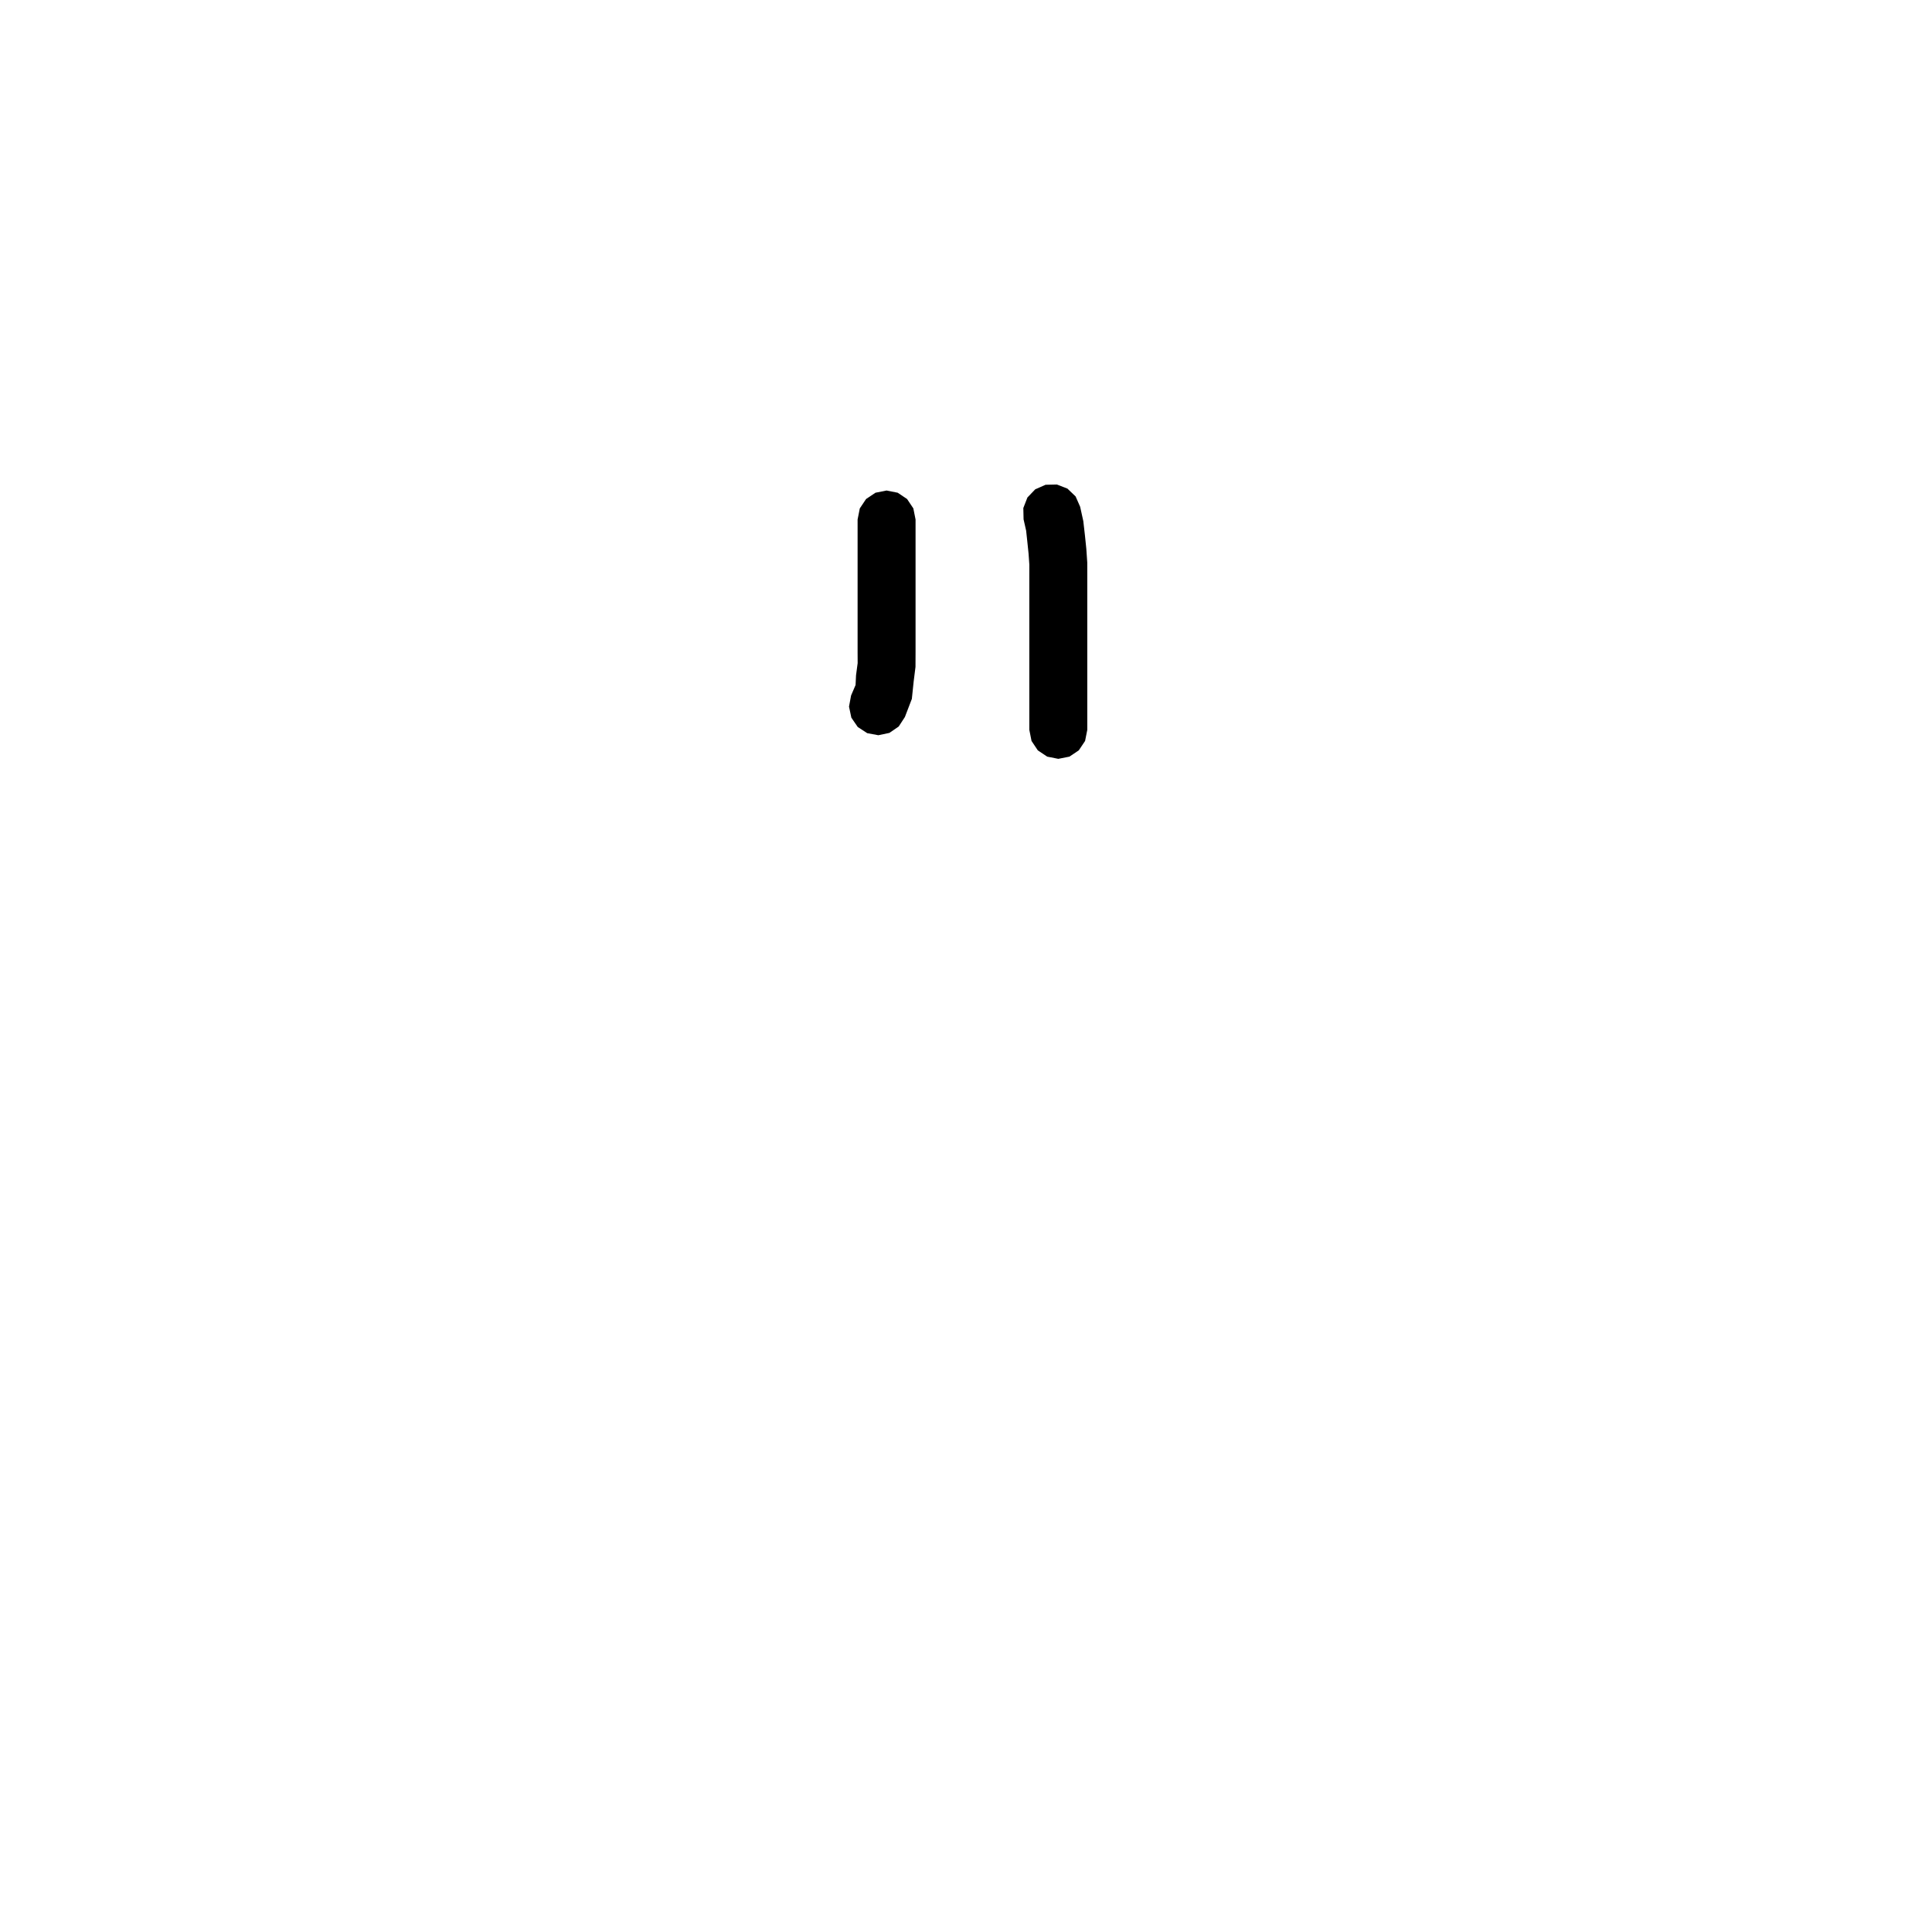
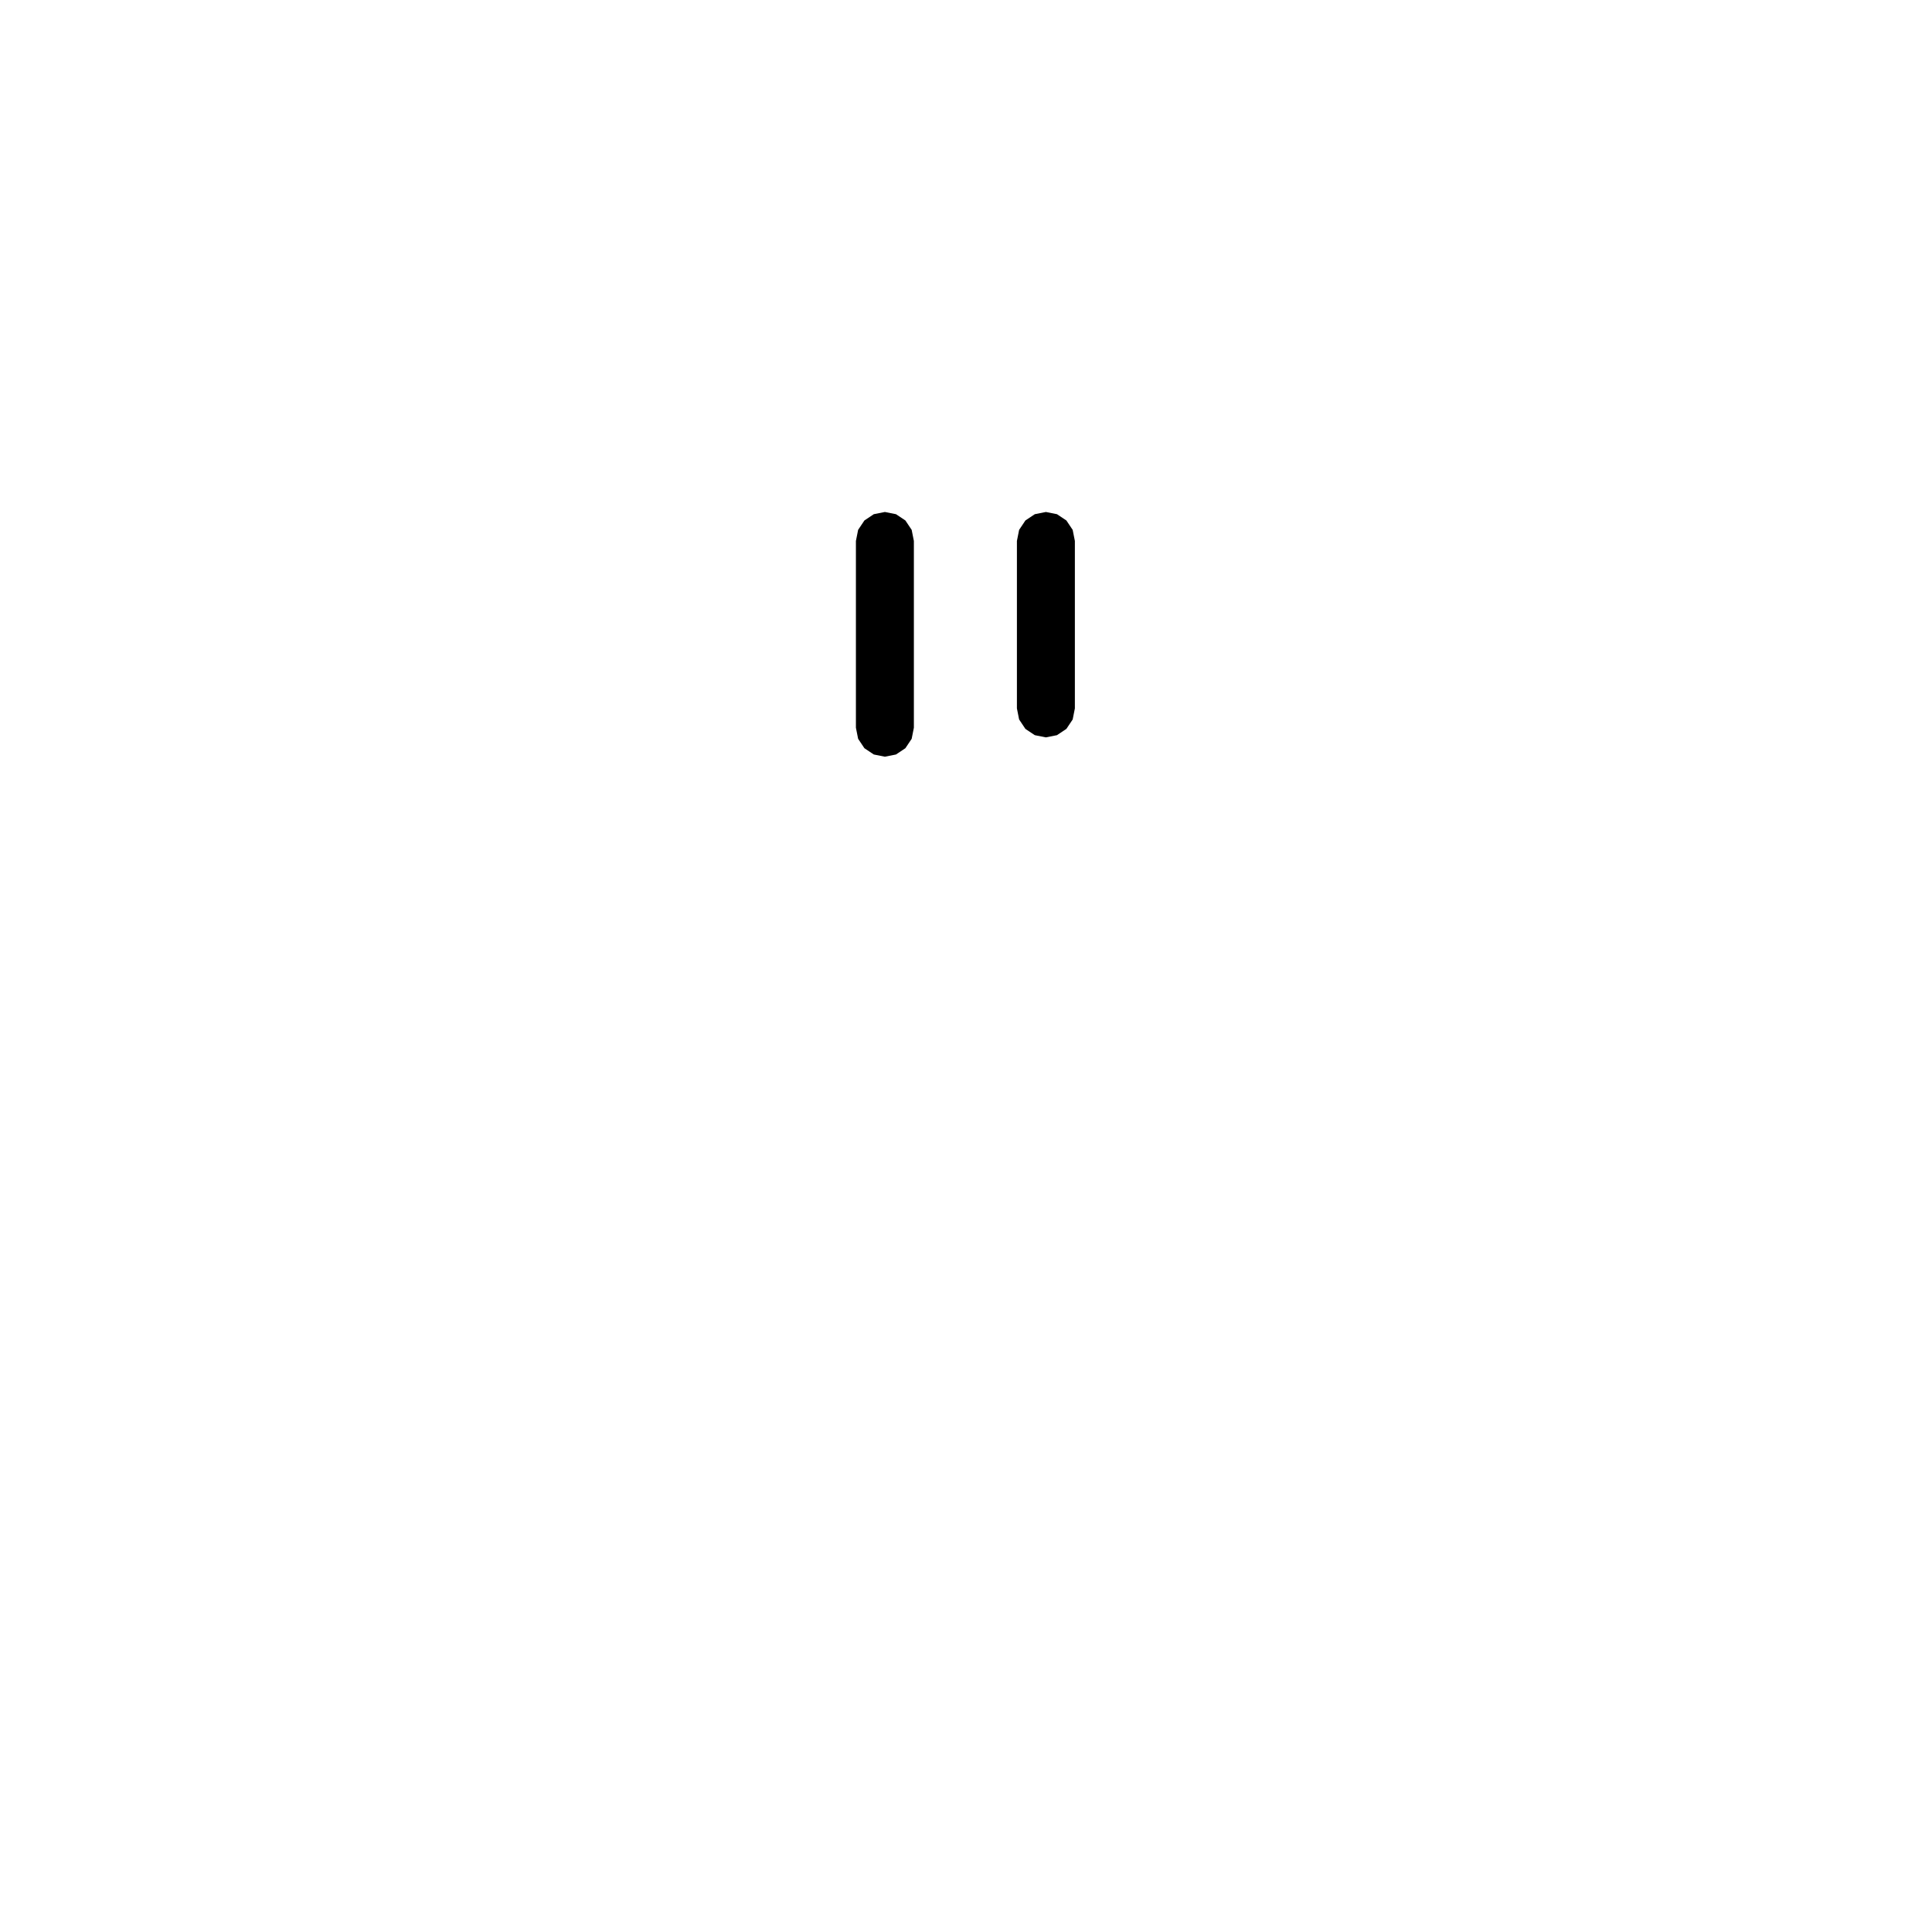
<svg xmlns="http://www.w3.org/2000/svg" viewBox="0 0 300 300" width="300" height="300">
-   <path d="M 133.167 80.667 L 133.167 84 L 133.167 87 L 133.167 89.867 L 133.167 92.733 L 133.167 95 L 133.167 97.133 L 133.167 99.267 L 133.167 101.267 L 133.176 102.972 L 132.925 104.857 L 132.853 106.369 L 132.155 107.995 L 131.834 109.722 L 132.197 111.439 L 133.19 112.887 L 134.662 113.845 L 136.388 114.166 L 138.106 113.803 L 139.554 112.81 L 140.511 111.338 L 141.592 108.52 L 141.875 105.809 L 142.157 103.561 L 142.167 101.267 L 142.167 99.267 L 142.167 97.133 L 142.167 95 L 142.167 92.733 L 142.167 89.867 L 142.167 87 L 142.167 84 L 142.167 80.667 L 141.824 78.945 L 140.849 77.485 L 139.389 76.509 L 137.667 76.167 L 135.945 76.509 L 134.485 77.485 L 133.509 78.945 Z" fill="black" fill-rule="nonzero" />
-   <path d="M 158.94 80.643 L 159.339 82.406 L 159.526 84.147 L 159.717 85.987 L 159.836 87.697 L 159.833 89.267 L 159.833 91 L 159.833 92.667 L 159.833 94.4 L 159.833 96.133 L 159.833 97.867 L 159.833 99.867 L 159.833 101.867 L 159.833 103.8 L 159.833 105.867 L 159.833 108.267 L 159.833 110.333 L 159.833 113.333 L 160.176 115.055 L 161.151 116.515 L 162.611 117.491 L 164.333 117.833 L 166.055 117.491 L 167.515 116.515 L 168.491 115.055 L 168.833 113.333 L 168.833 110.333 L 168.833 108.267 L 168.833 105.867 L 168.833 103.8 L 168.833 101.867 L 168.833 99.867 L 168.833 97.867 L 168.833 96.133 L 168.833 94.4 L 168.833 92.667 L 168.833 91 L 168.833 89.267 L 168.83 87.37 L 168.683 85.213 L 168.474 83.186 L 168.217 80.927 L 167.726 78.69 L 167.018 77.084 L 165.749 75.87 L 164.113 75.235 L 162.357 75.274 L 160.75 75.982 L 159.537 77.251 L 158.901 78.887 Z" fill="black" fill-rule="nonzero" />
+   <path d="M 132.906 84 L 132.906 86 L 132.906 89.8 L 132.906 94 L 132.906 98.8 L 132.906 103.6 L 132.906 107.6 L 132.906 111.667 L 132.906 113 L 133.249 114.722 L 134.224 116.182 L 135.684 117.157 L 137.406 117.5 L 139.128 117.157 L 140.588 116.182 L 141.564 114.722 L 141.906 113 L 141.906 111.667 L 141.906 107.6 L 141.906 103.6 L 141.906 98.8 L 141.906 94 L 141.906 89.8 L 141.906 86 L 141.906 84 L 141.564 82.278 L 140.588 80.818 L 139.128 79.843 L 137.406 79.5 L 135.684 79.843 L 134.224 80.818 L 133.249 82.278 Z" fill="black" fill-rule="nonzero" />
+   <path d="M 157.906 84 L 157.906 86.333 L 157.906 89.6 L 157.906 93.4 L 157.906 97.6 L 157.906 101.6 L 157.906 105.2 L 157.906 108.667 L 157.906 110 L 158.249 111.722 L 159.224 113.182 L 160.684 114.157 L 162.406 114.5 L 164.128 114.157 L 165.588 113.182 L 166.564 111.722 L 166.906 110 L 166.906 108.667 L 166.906 105.2 L 166.906 101.6 L 166.906 97.6 L 166.906 93.4 L 166.906 89.6 L 166.906 86.333 L 166.906 84 L 166.564 82.278 L 165.588 80.818 L 164.128 79.843 L 162.406 79.5 L 160.684 79.843 L 159.224 80.818 L 158.249 82.278 Z" fill="black" fill-rule="nonzero" />
</svg>
